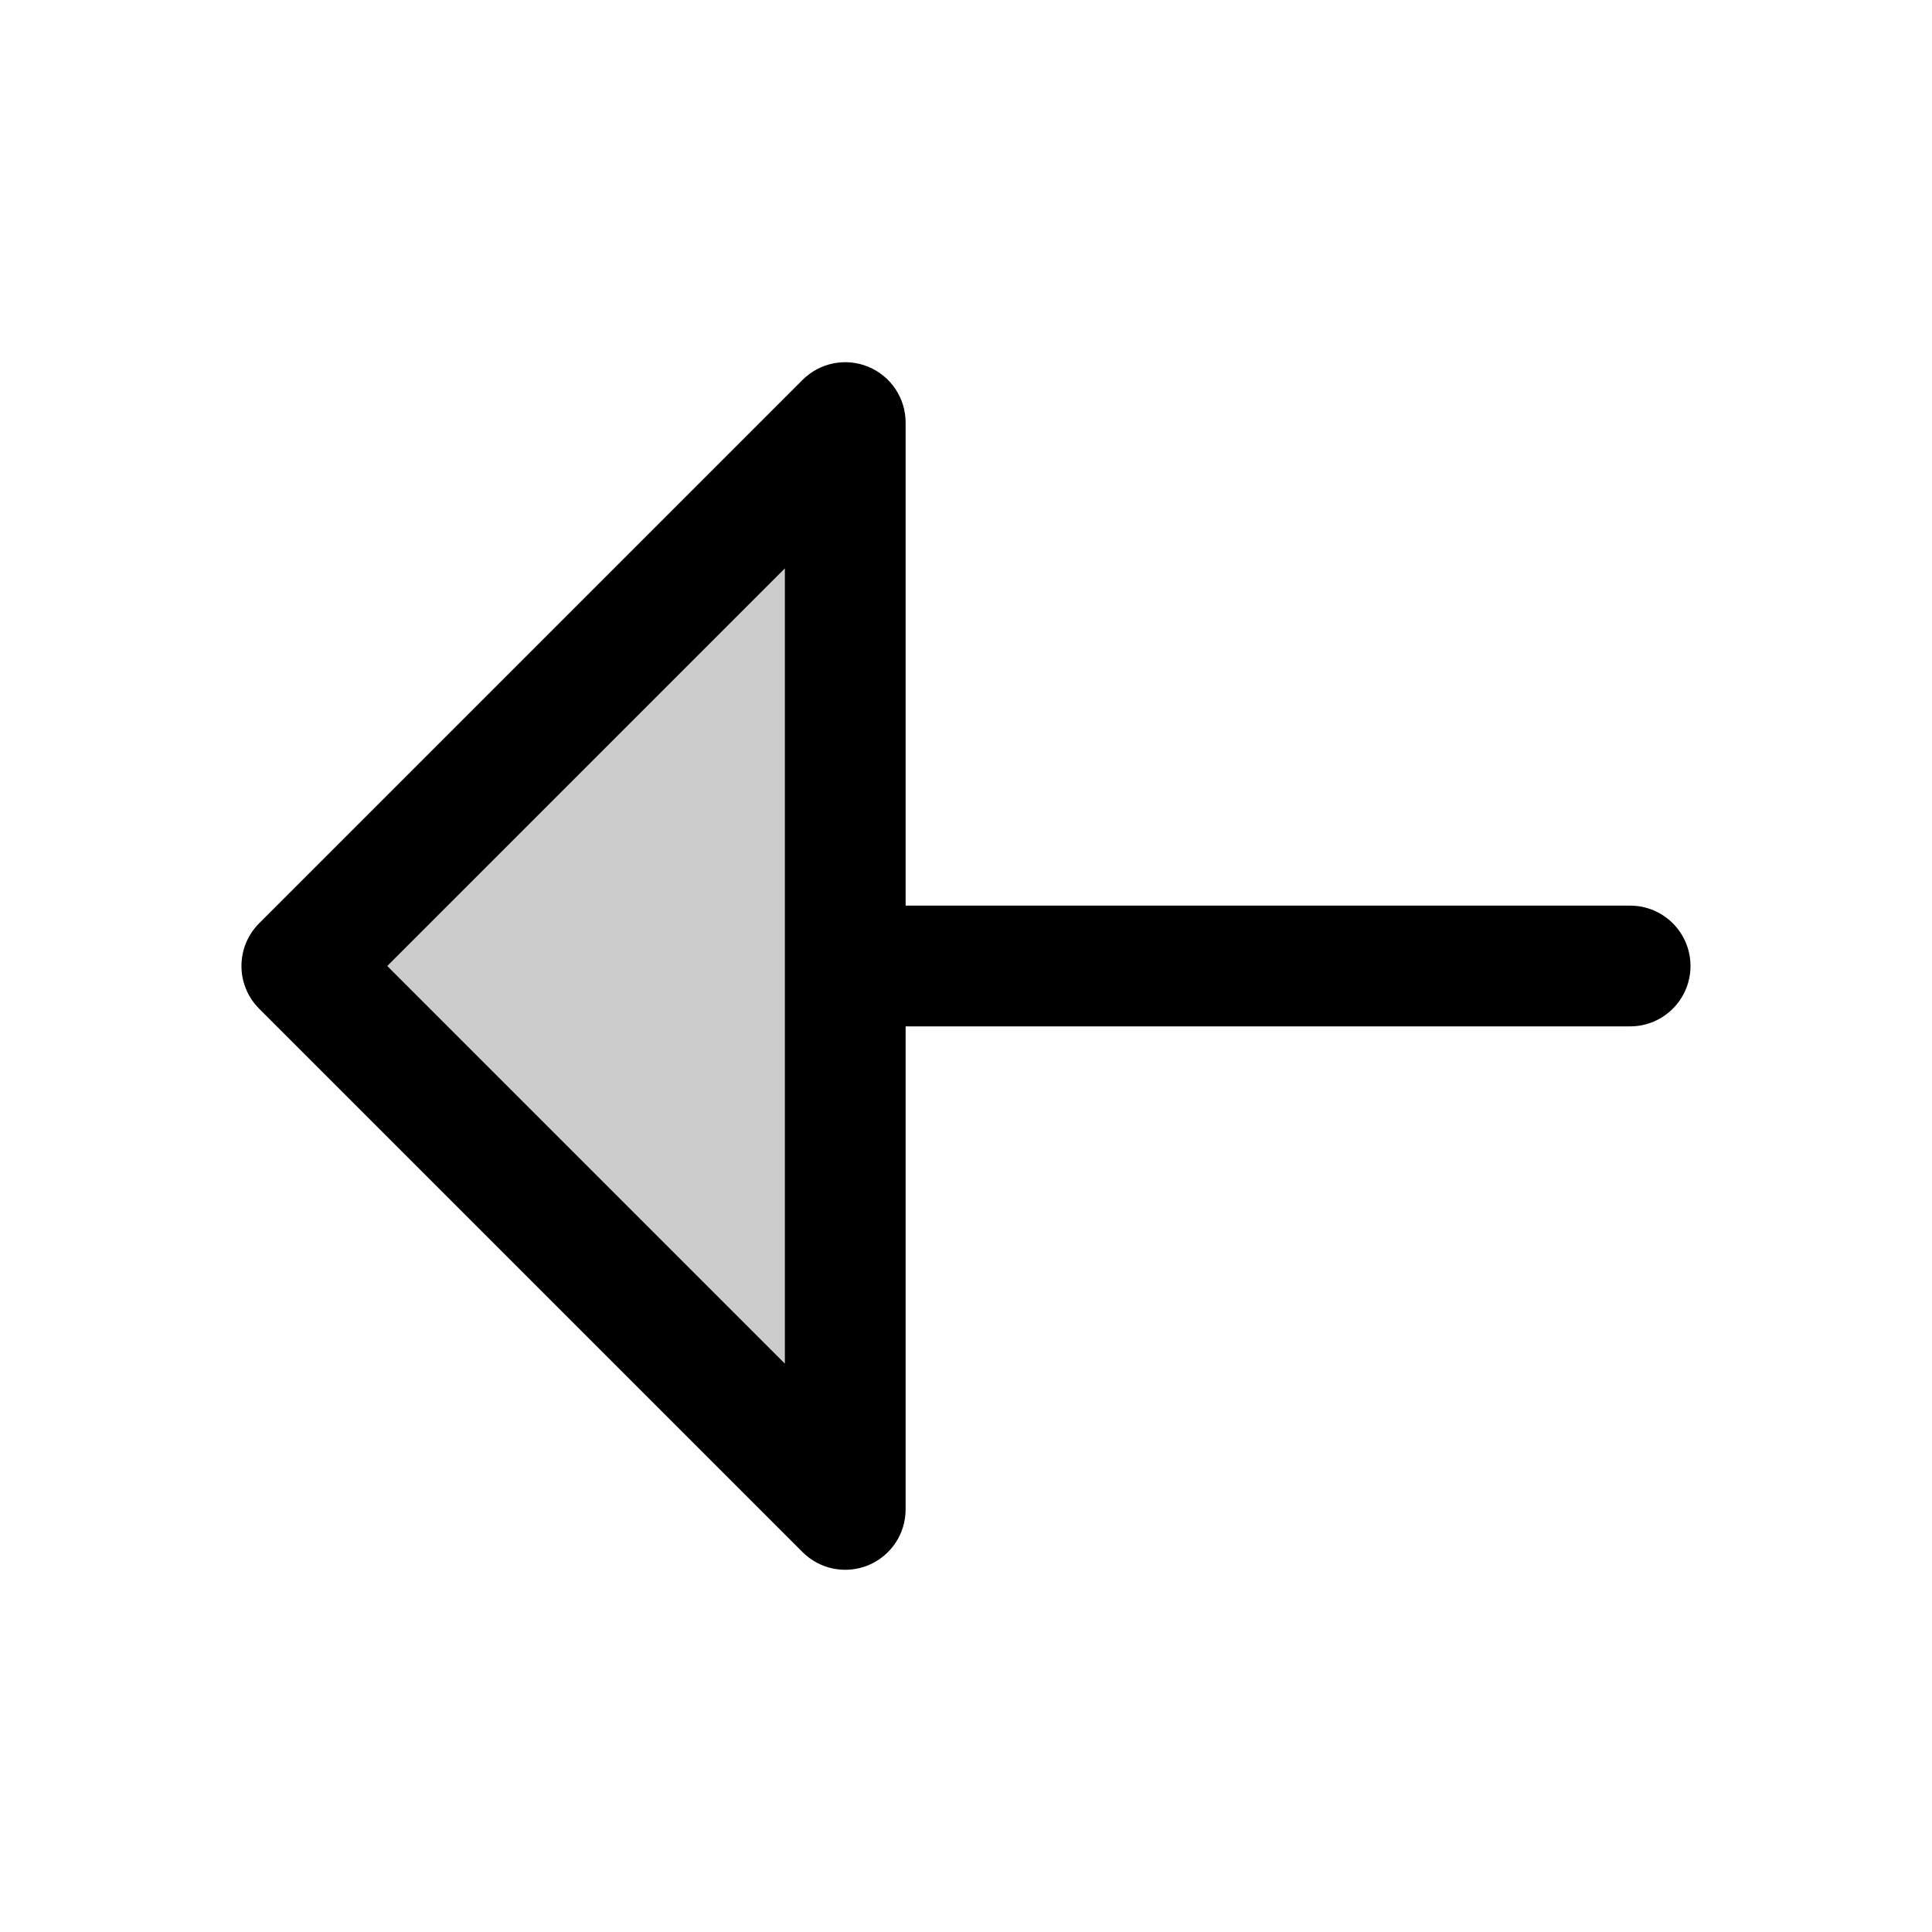
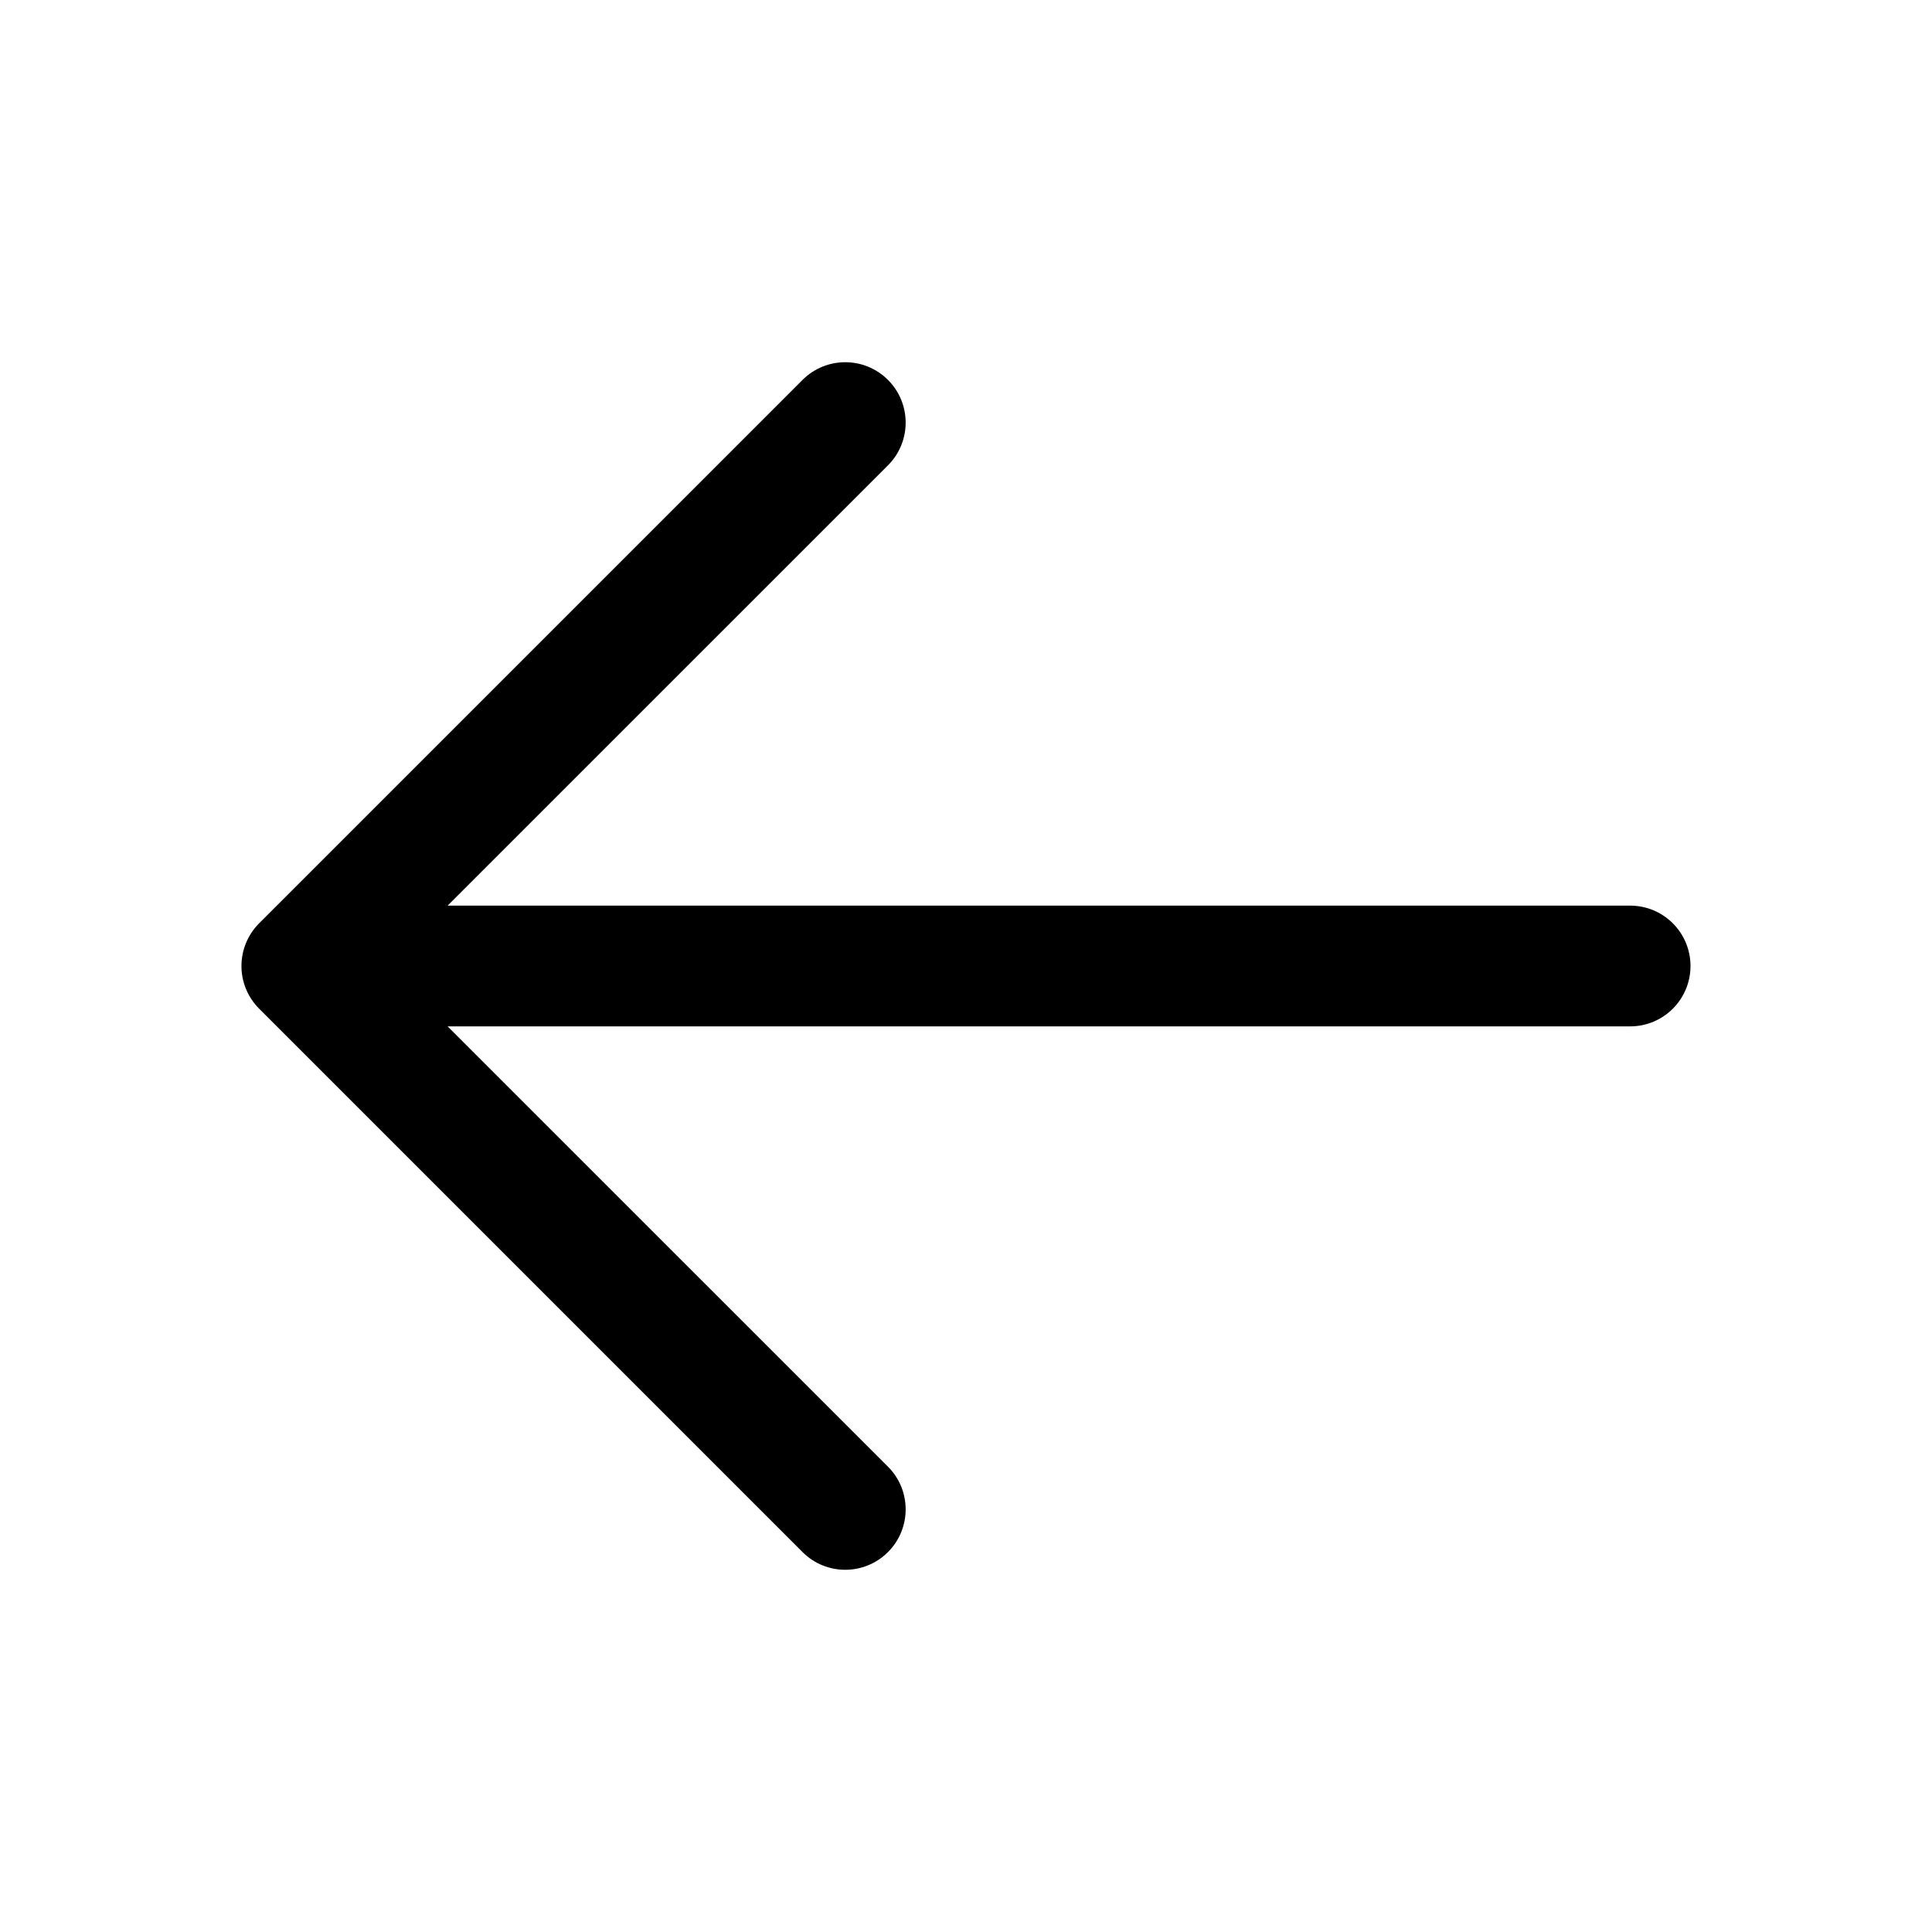
- <svg xmlns="http://www.w3.org/2000/svg" width="32" height="32" fill="currentColor" viewBox="0 0 256 256">
-   <path d="M112,56V200L40,128Z" opacity="0.2" />
-   <path d="M216,120H120V56a8,8,0,0,0-13.66-5.66l-72,72a8,8,0,0,0,0,11.32l72,72A8,8,0,0,0,120,200V136h96a8,8,0,0,0,0-16ZM104,180.69,51.31,128,104,75.31Z" />
+ <svg xmlns="http://www.w3.org/2000/svg" viewBox="0 0 256 256" fill="currentColor">
+   <path d="M224,128a8,8,0,0,1-8,8H59.31l58.35,58.34a8,8,0,0,1-11.32,11.32l-72-72a8,8,0,0,1,0-11.32l72-72a8,8,0,0,1,11.32,11.32L59.31,120H216A8,8,0,0,1,224,128Z" />
</svg>
